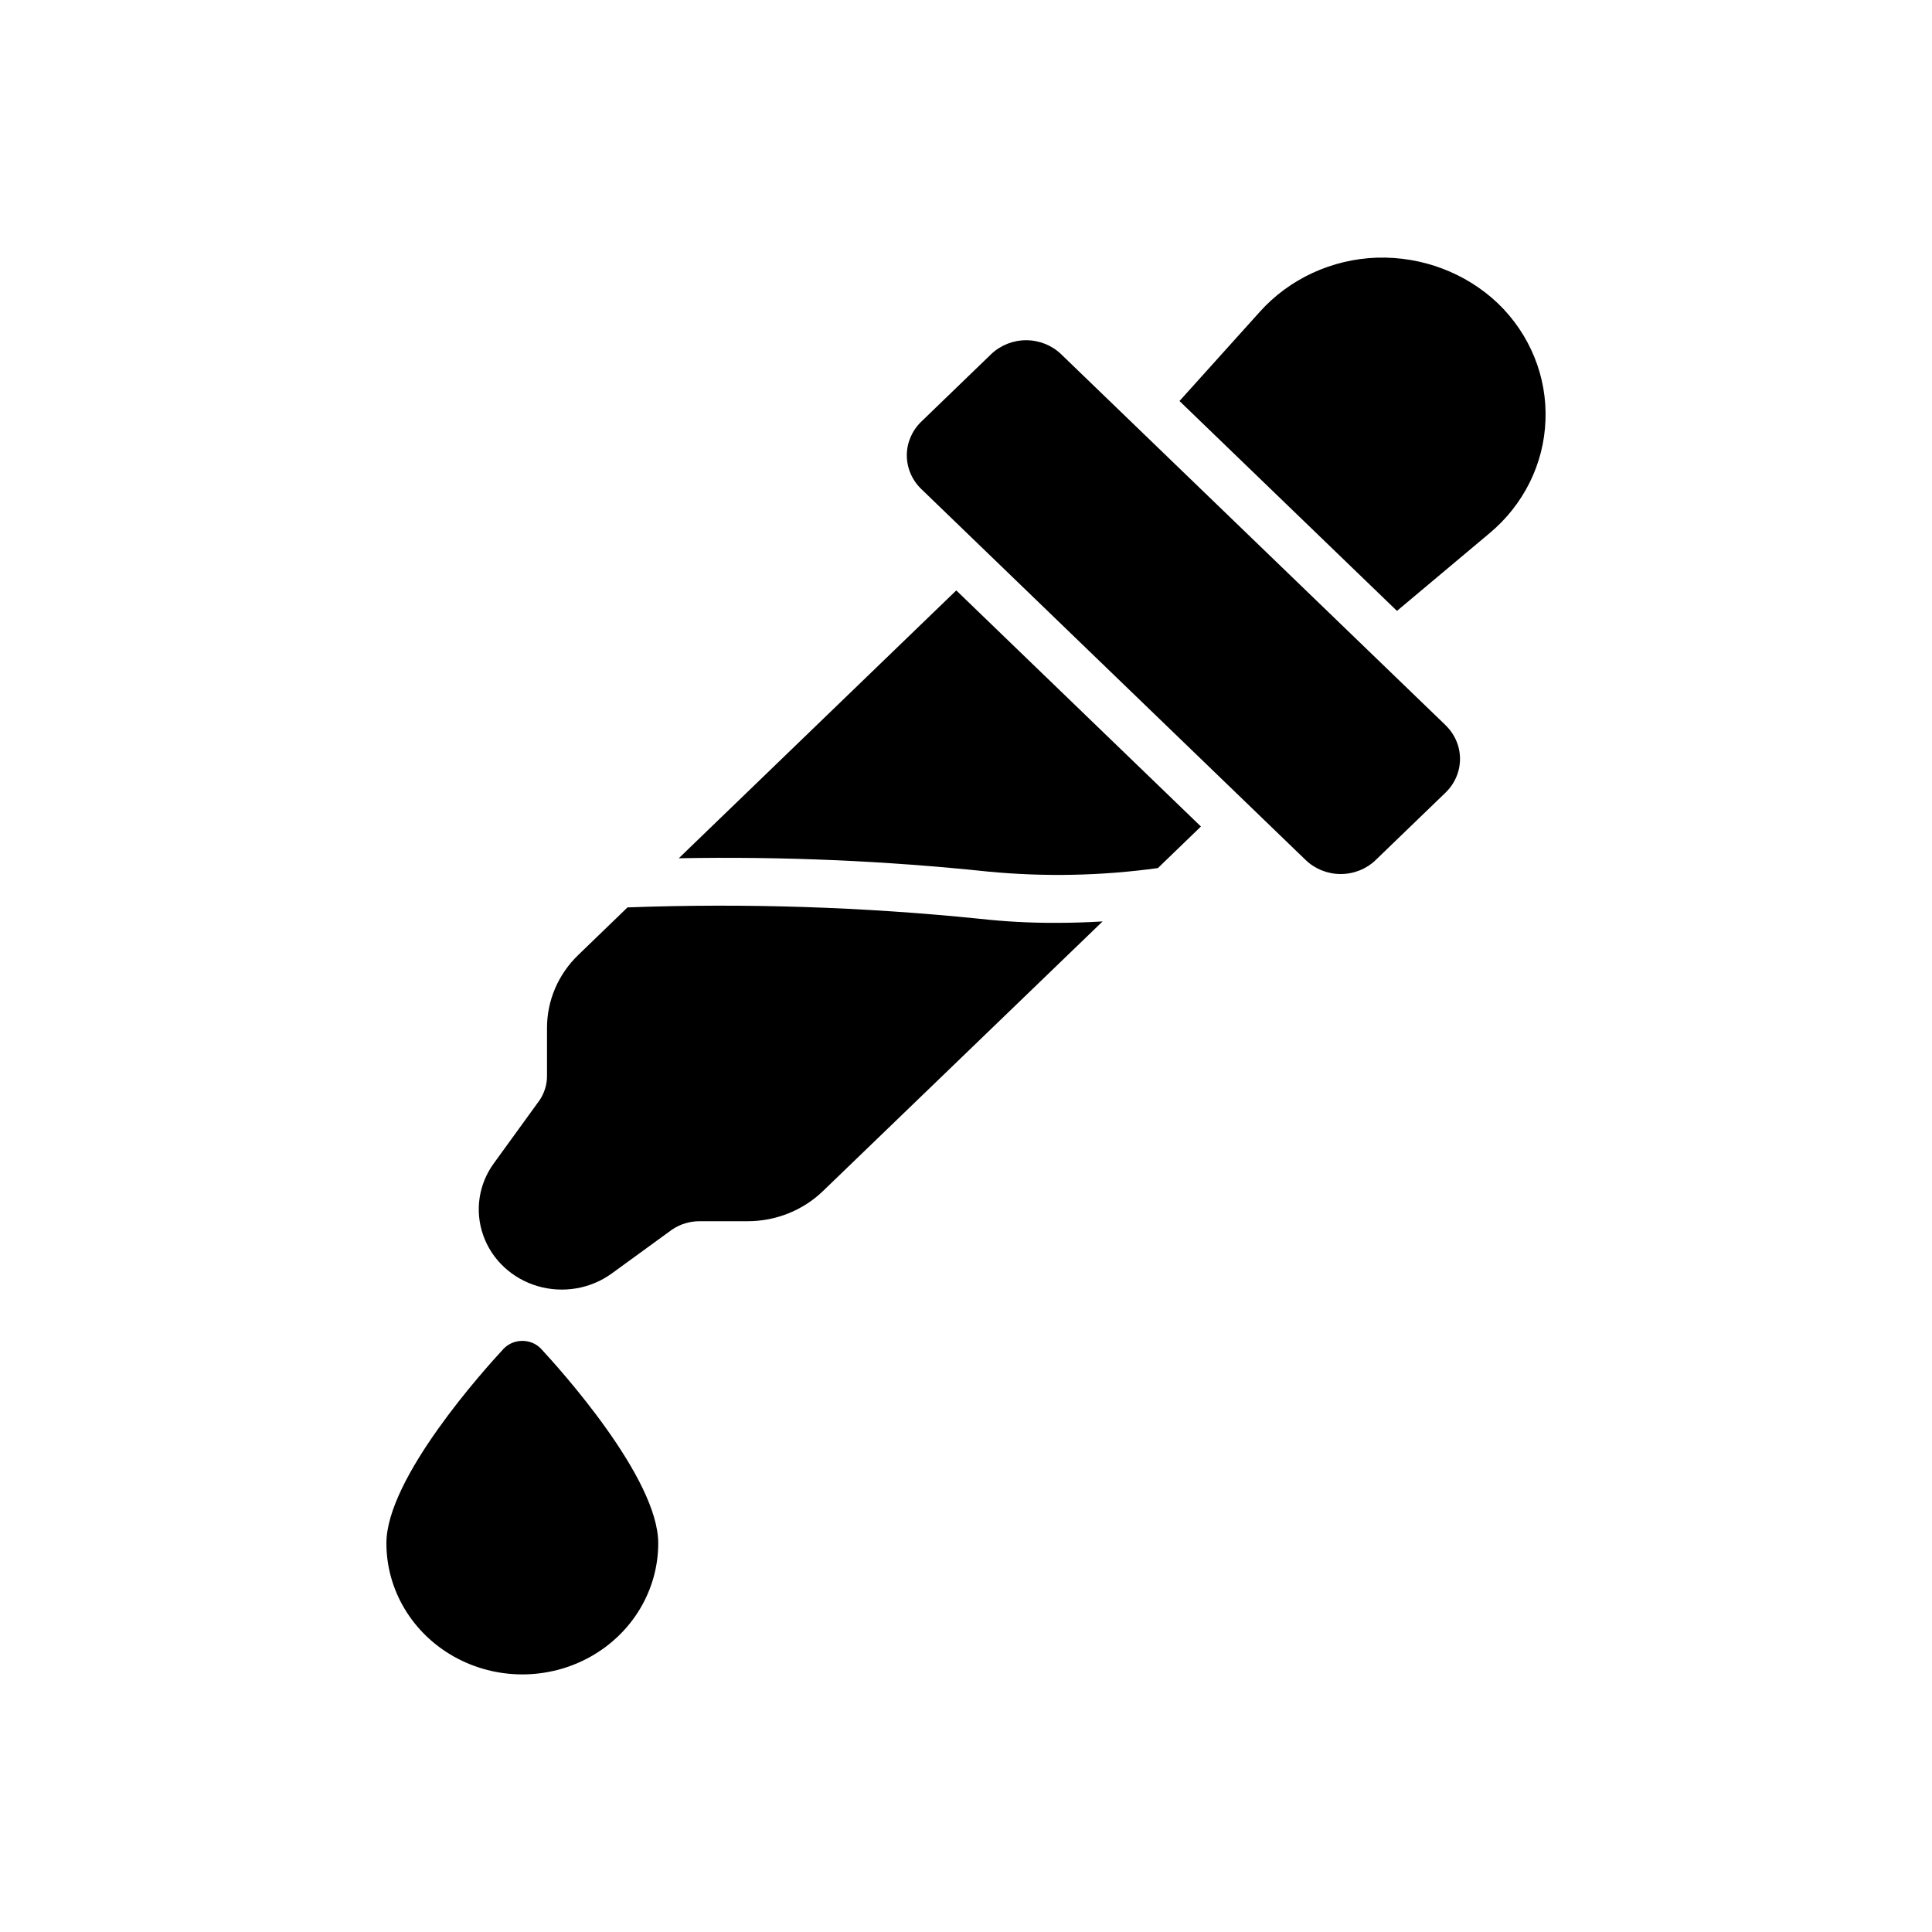
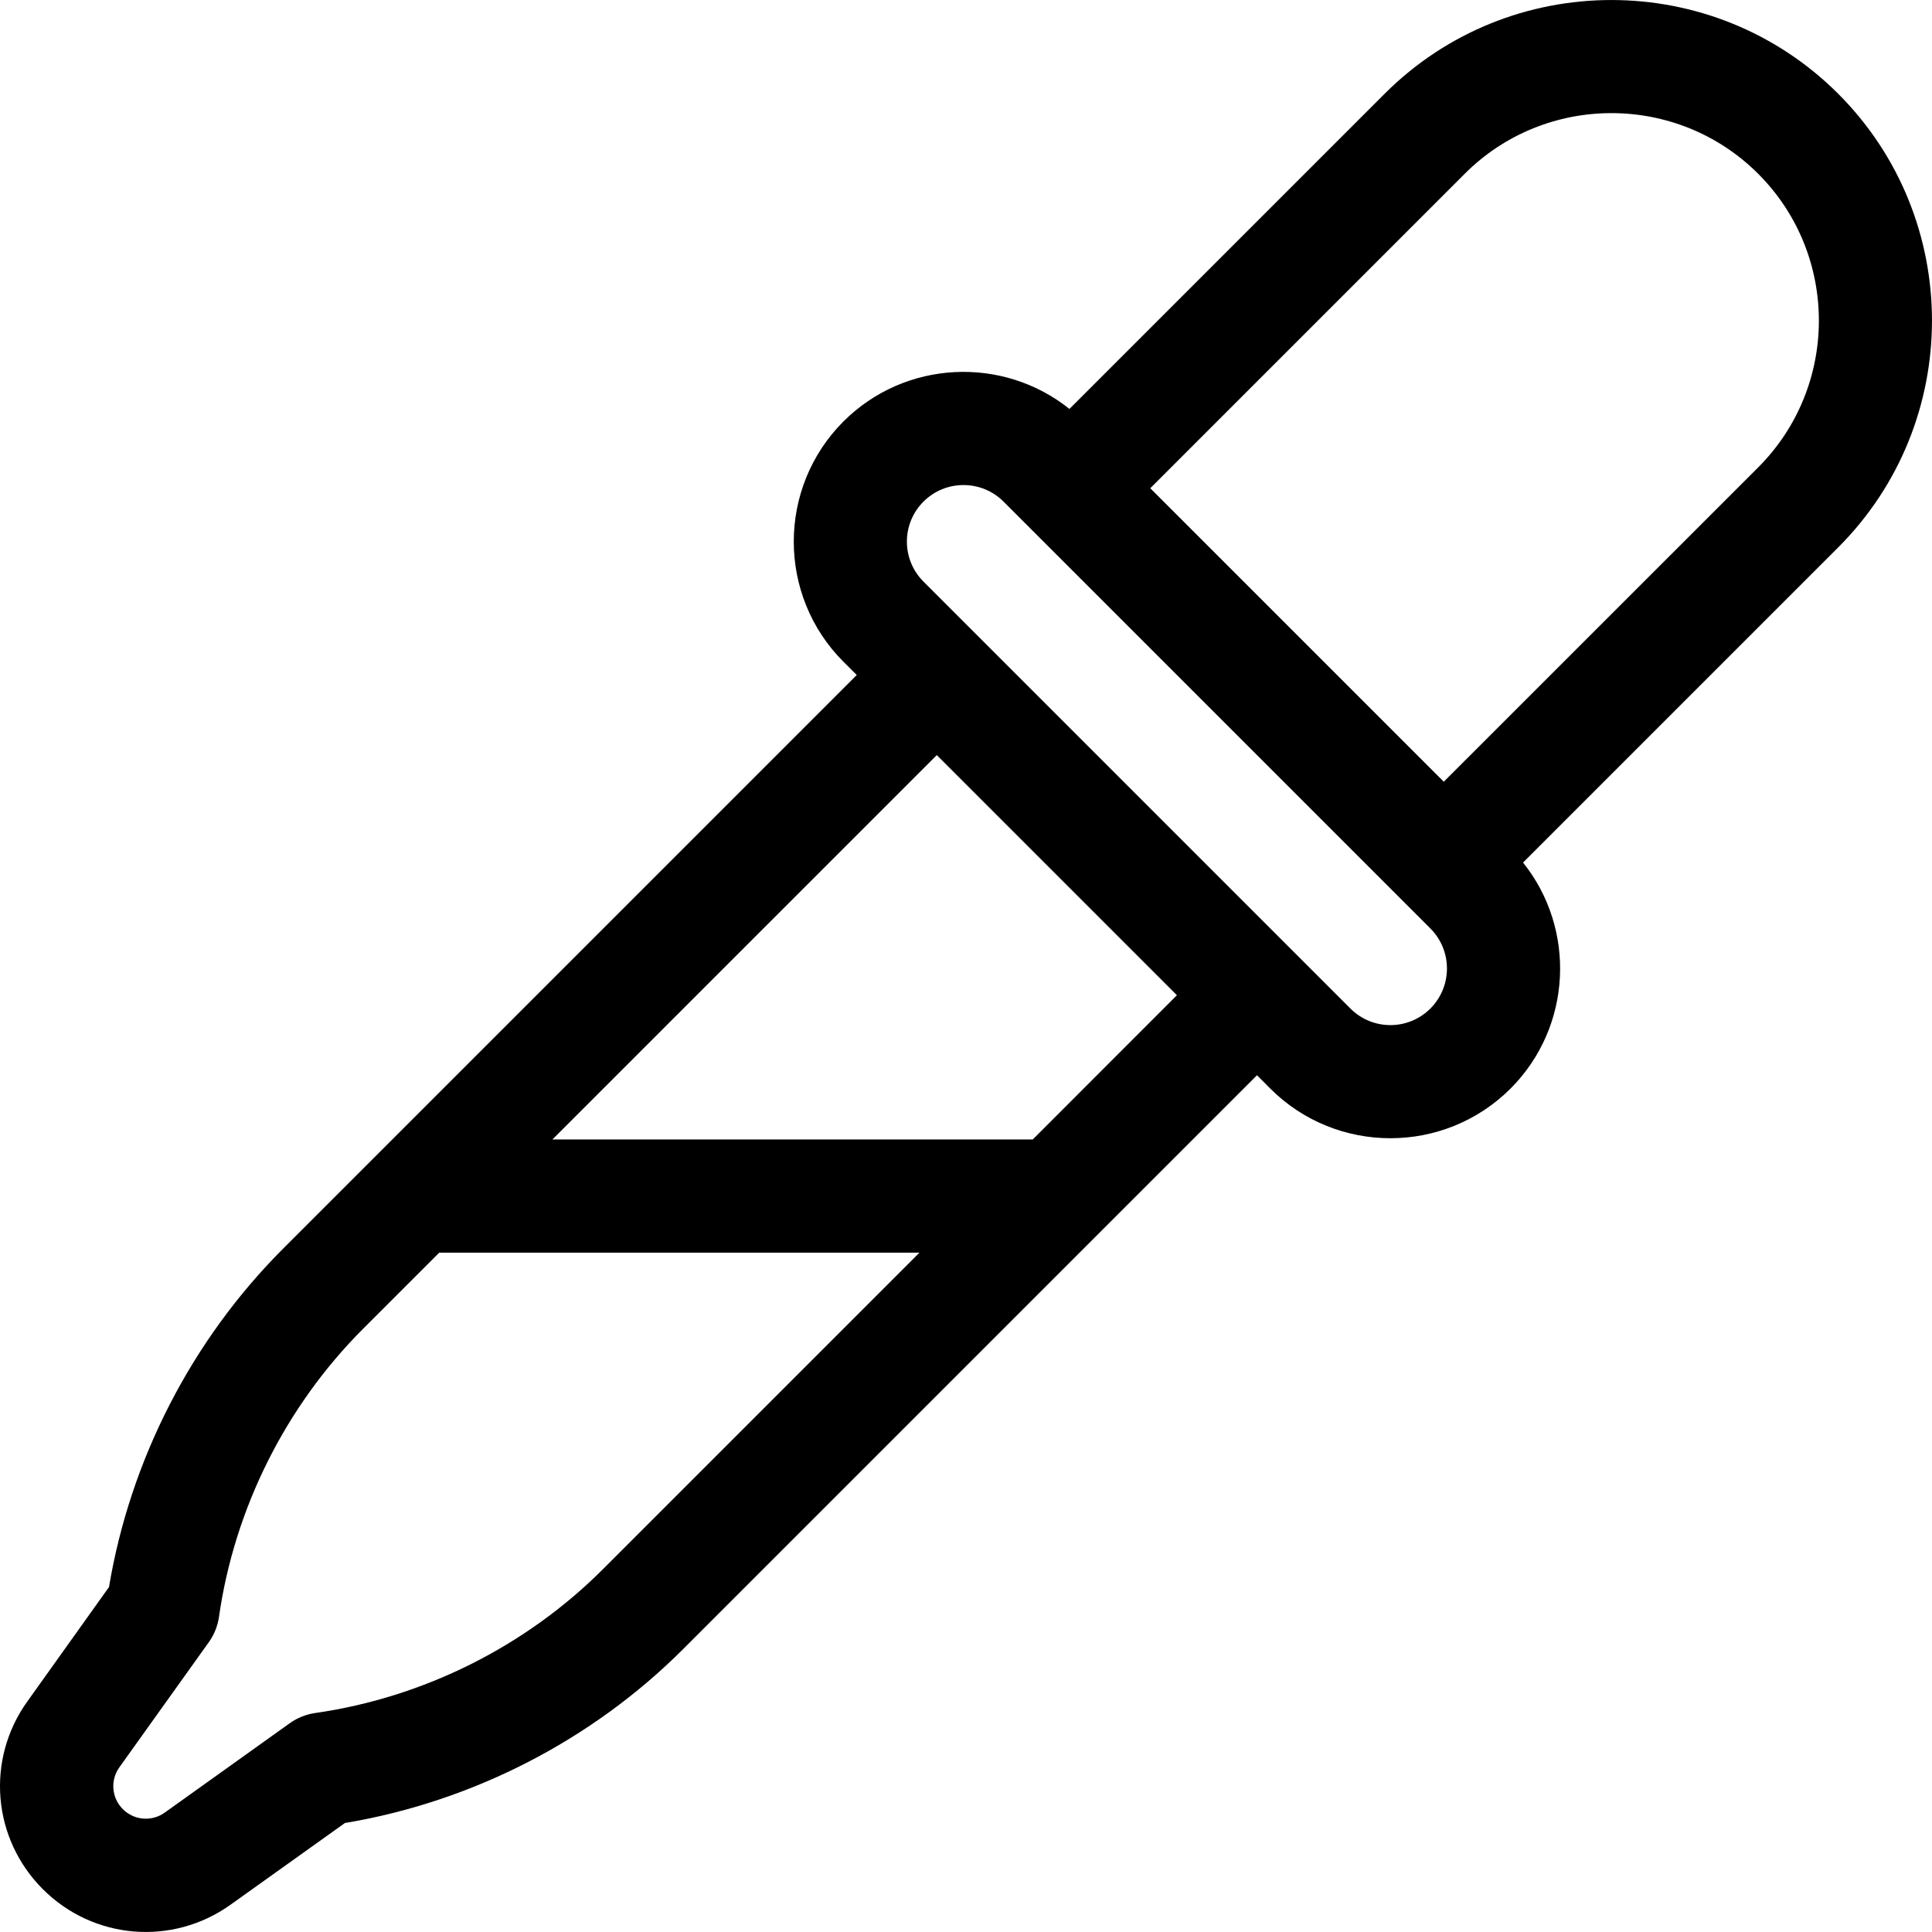
- <svg xmlns="http://www.w3.org/2000/svg" width="24" height="24" viewBox="-3 -3 30 30" fill="none">
-   <path d="M19.446 8.26L13.476 2.499C13.332 2.361 13.137 2.283 12.934 2.283C12.73 2.283 12.535 2.361 12.391 2.499L11.306 3.547C11.162 3.686 11.081 3.874 11.081 4.07C11.081 4.267 11.162 4.455 11.306 4.594L17.275 10.355C17.419 10.494 17.615 10.572 17.818 10.572C18.022 10.572 18.217 10.494 18.361 10.355L19.446 9.308C19.59 9.169 19.671 8.98 19.671 8.784C19.671 8.588 19.59 8.399 19.446 8.261L19.446 8.26Z" fill="currentColor" />
-   <path d="M20.998 3.527C20.974 4.204 20.658 4.84 20.127 5.282L18.692 6.486L15.315 3.227L16.562 1.842L16.562 1.842C17.021 1.33 17.68 1.025 18.381 1.001C19.082 0.98 19.762 1.237 20.261 1.712C20.758 2.192 21.025 2.85 20.998 3.527L20.998 3.527Z" fill="currentColor" />
-   <path d="M13.38 11.33C13.63 11.33 13.879 11.323 14.121 11.308L9.781 15.493C9.469 15.795 9.045 15.965 8.603 15.963H7.862C7.71 15.963 7.561 16.008 7.436 16.093L6.5 16.774H6.5C6.17 17.014 5.741 17.087 5.345 16.97C4.95 16.853 4.637 16.56 4.504 16.183C4.37 15.806 4.431 15.389 4.669 15.063L5.383 14.078V14.078C5.456 13.966 5.495 13.836 5.494 13.704V12.963C5.493 12.537 5.668 12.127 5.982 11.826L6.745 11.089L6.745 11.09C8.57 11.023 10.398 11.082 12.214 11.267C12.601 11.31 12.991 11.331 13.381 11.33L13.38 11.33Z" fill="currentColor" />
-   <path d="M15.648 9.834L14.98 10.479H14.981C14.107 10.6 13.222 10.618 12.344 10.534C10.749 10.366 9.144 10.297 7.54 10.327L11.849 6.168L15.648 9.834Z" fill="currentColor" />
-   <path d="M5.396 17.938C5.322 17.863 5.218 17.821 5.111 17.821C5.003 17.821 4.9 17.863 4.825 17.938C4.52 18.266 3 19.952 3 20.963C3 21.691 3.402 22.363 4.055 22.727C4.708 23.091 5.513 23.091 6.166 22.727C6.819 22.363 7.221 21.691 7.221 20.963C7.221 19.952 5.701 18.266 5.396 17.938H5.396Z" fill="currentColor" />
+ <svg xmlns="http://www.w3.org/2000/svg" width="24" height="24" viewBox="0 0 24 24" fill="none">
+   <path d="M22.835 1.165C21.281 -0.388 18.754 -0.388 17.2 1.165L13.285 5.08C12.458 4.418 11.244 4.47 10.477 5.236C9.655 6.059 9.655 7.397 10.477 8.22L10.643 8.385L3.515 15.513C2.381 16.648 1.618 18.134 1.354 19.715L0.339 21.137C-0.178 21.859 -0.096 22.84 0.532 23.468C1.16 24.096 2.141 24.177 2.864 23.661L4.285 22.646C5.866 22.382 7.353 21.619 8.487 20.485L15.615 13.357L15.78 13.523C16.603 14.345 17.941 14.345 18.764 13.523C19.53 12.757 19.582 11.542 18.92 10.715L22.835 6.8C24.388 5.246 24.388 2.719 22.835 1.165ZM7.492 19.491C6.531 20.453 5.259 21.088 3.913 21.28C3.801 21.297 3.695 21.339 3.603 21.404L2.046 22.517C1.885 22.632 1.666 22.614 1.526 22.474C1.386 22.334 1.368 22.115 1.483 21.954L2.596 20.397C2.661 20.305 2.704 20.199 2.72 20.087C2.912 18.741 3.548 17.47 4.509 16.508L5.456 15.561H11.422L7.492 19.491ZM12.829 14.155H6.862L11.637 9.38L14.62 12.363L12.829 14.155ZM17.769 12.528C17.495 12.803 17.049 12.803 16.775 12.528L11.472 7.225C11.197 6.951 11.197 6.505 11.472 6.231C11.746 5.957 12.192 5.957 12.466 6.231L17.769 11.534C18.043 11.808 18.043 12.254 17.769 12.528ZM21.841 5.806L17.935 9.711L14.289 6.065L18.195 2.159C19.2 1.154 20.835 1.154 21.841 2.159C22.846 3.165 22.846 4.8 21.841 5.806Z" fill="currentColor" />
</svg>
